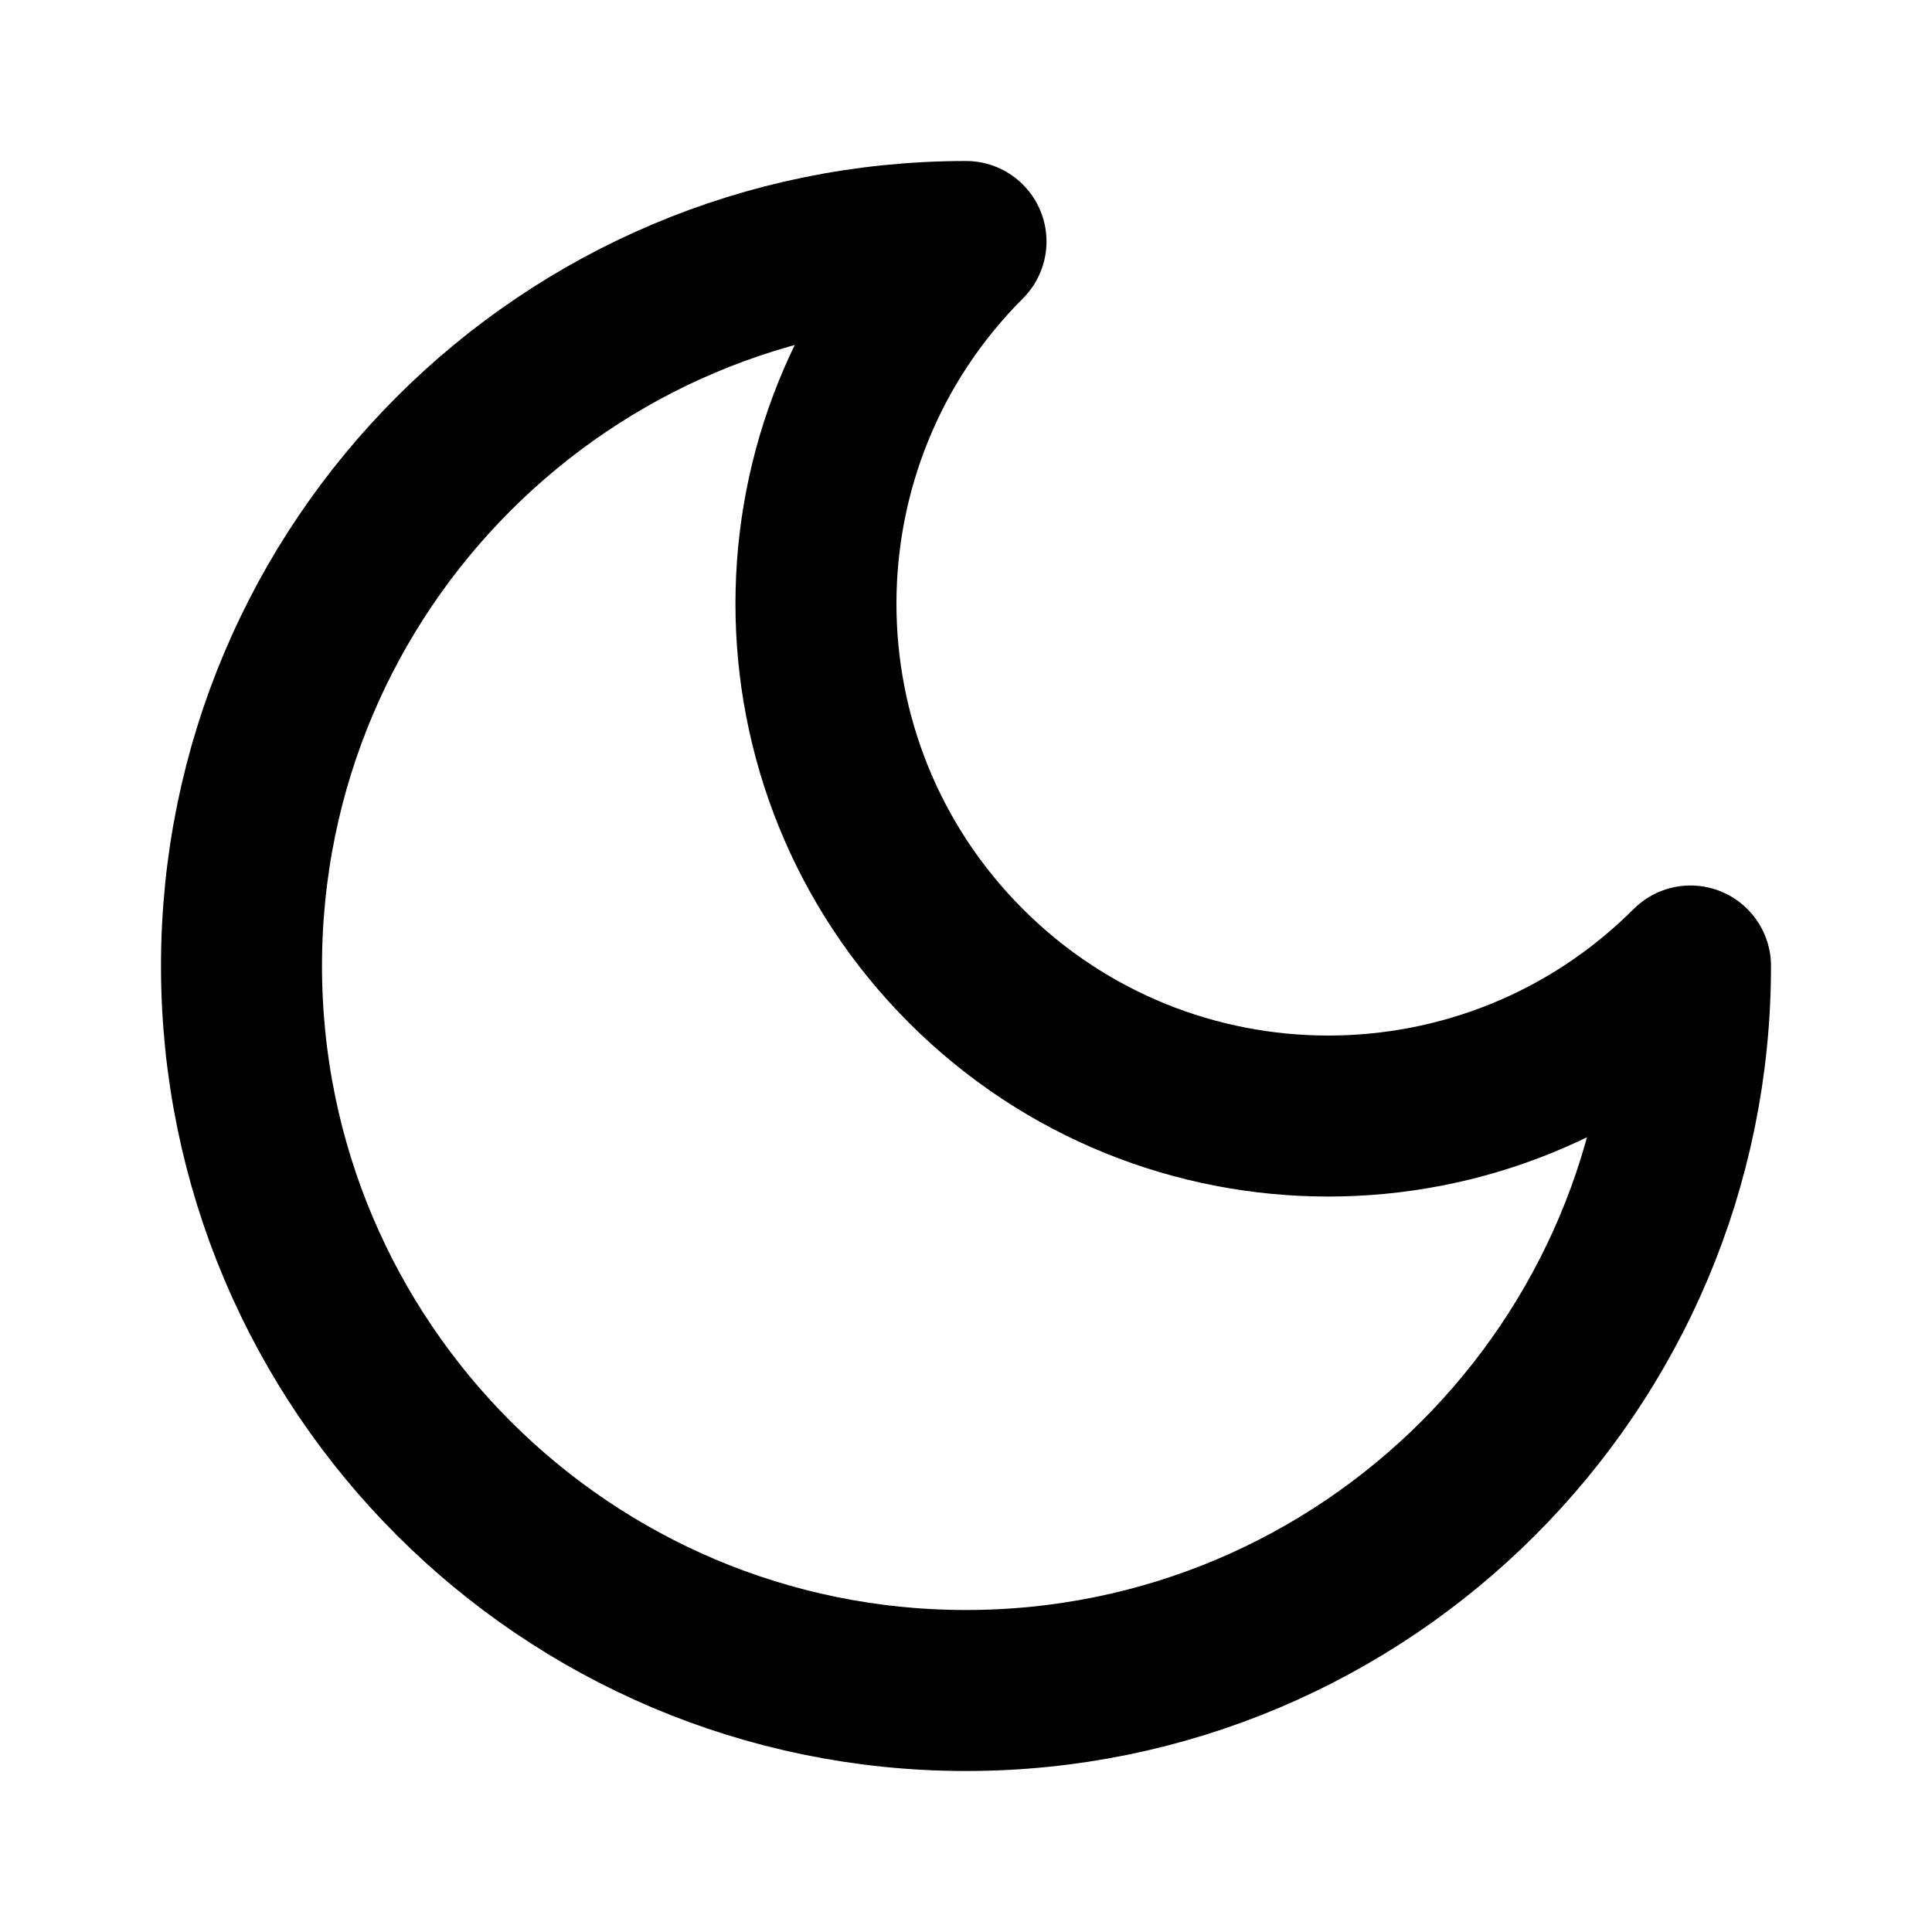
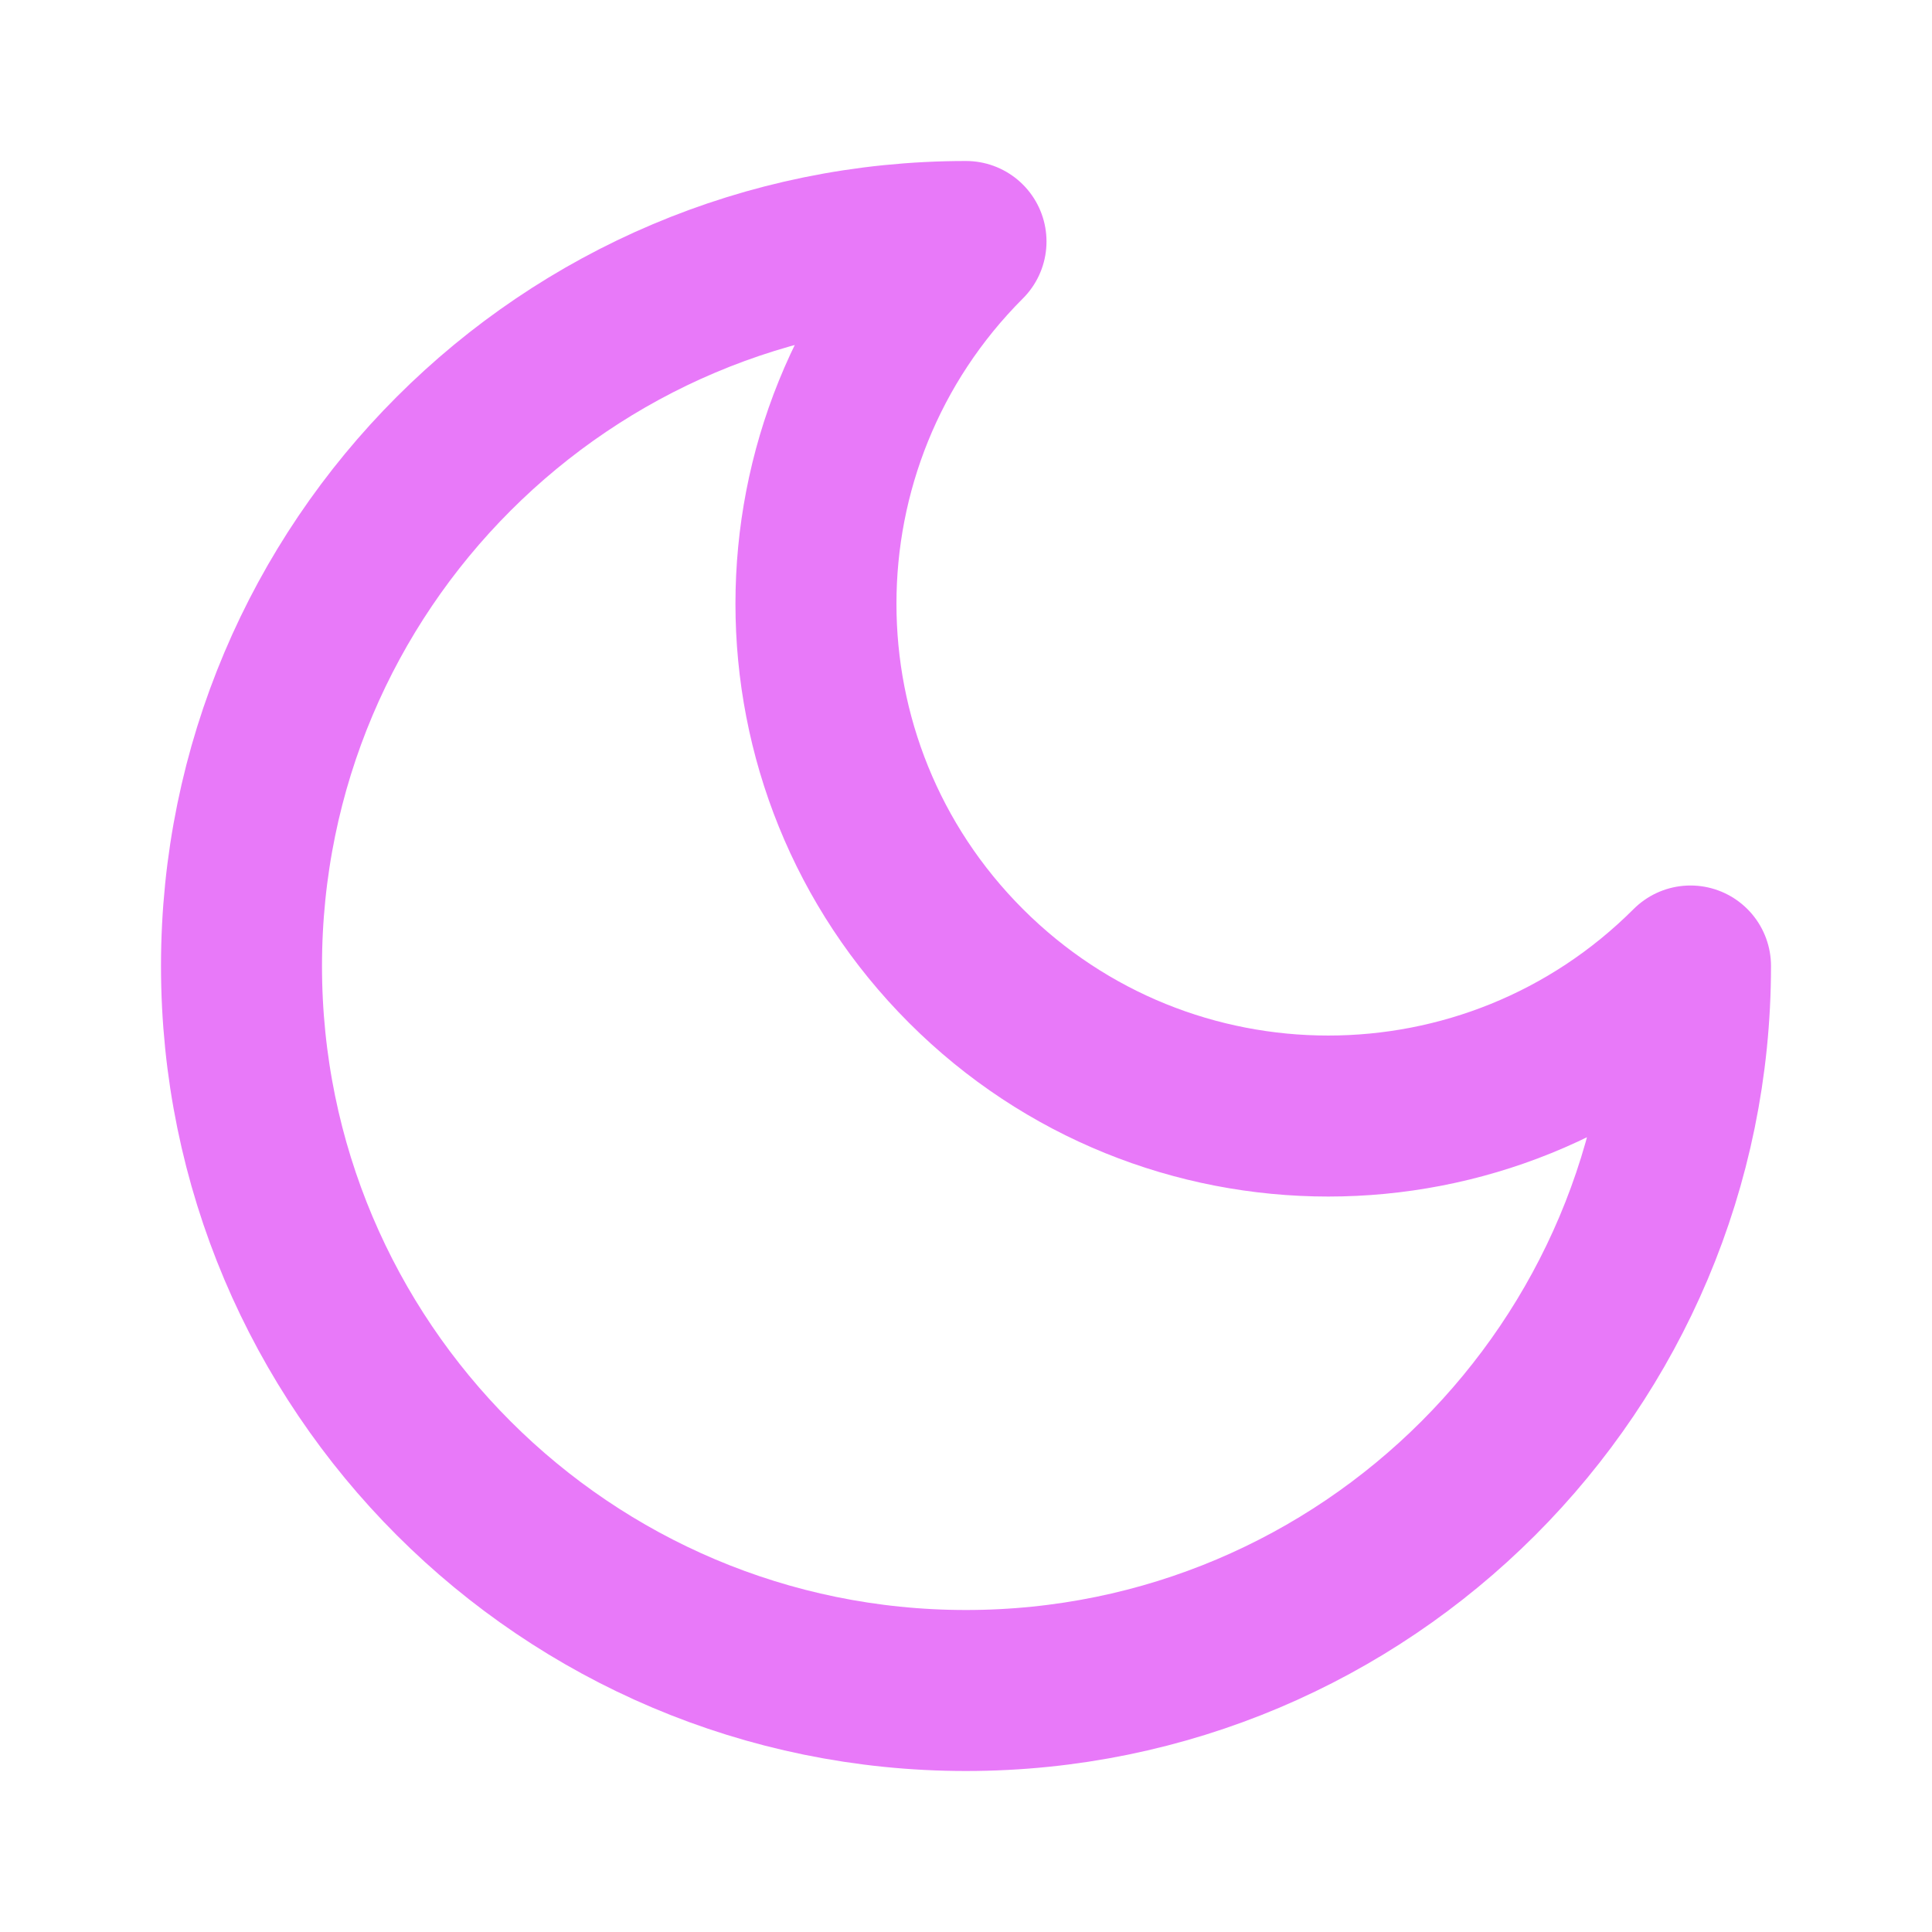
- <svg xmlns="http://www.w3.org/2000/svg" width="24" height="24" viewBox="0 0 24 24" fill="none" stroke="currentColor" stroke-width="2" stroke-linecap="round" stroke-linejoin="round" class="lucide lucide-moon">
+ <svg xmlns="http://www.w3.org/2000/svg" width="24" height="24" viewBox="0 0 24 24" fill="none" stroke="#e879f9" stroke-width="2" stroke-linecap="round" stroke-linejoin="round" class="lucide lucide-moon">
  <path d="M12 3a6 6 0 0 0 9 9 9 9 0 1 1-9-9Z" />
</svg>
